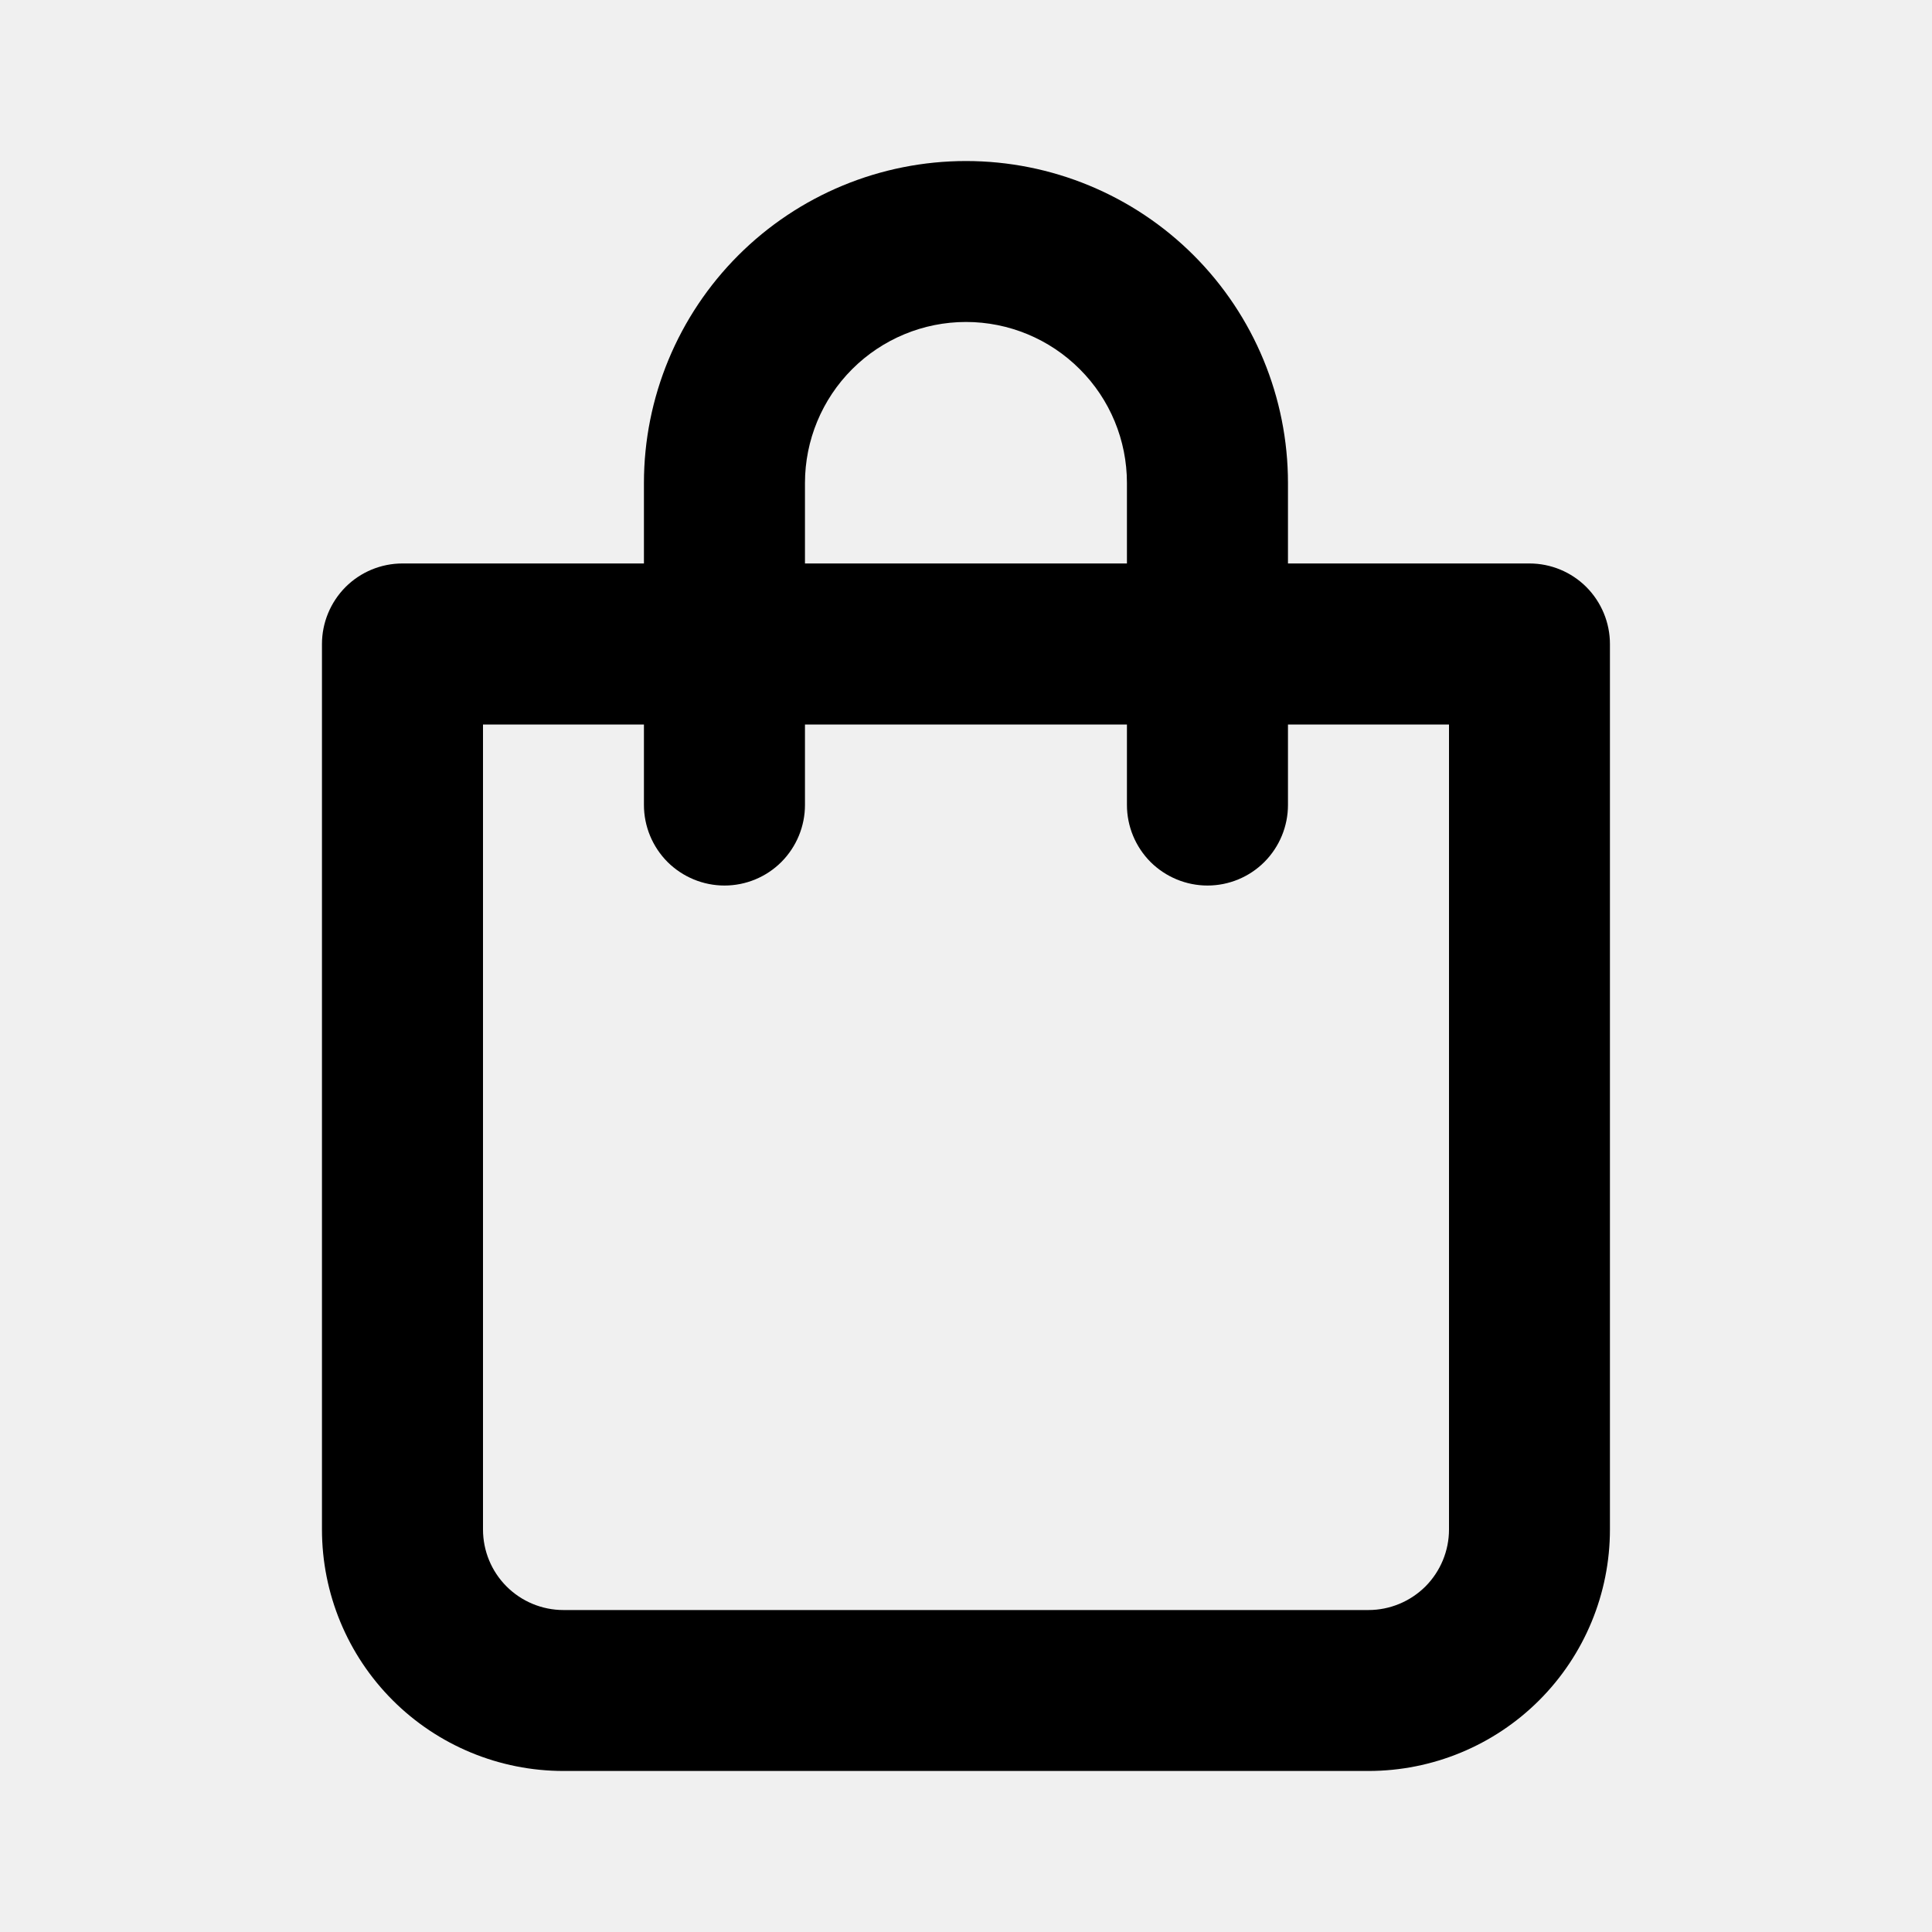
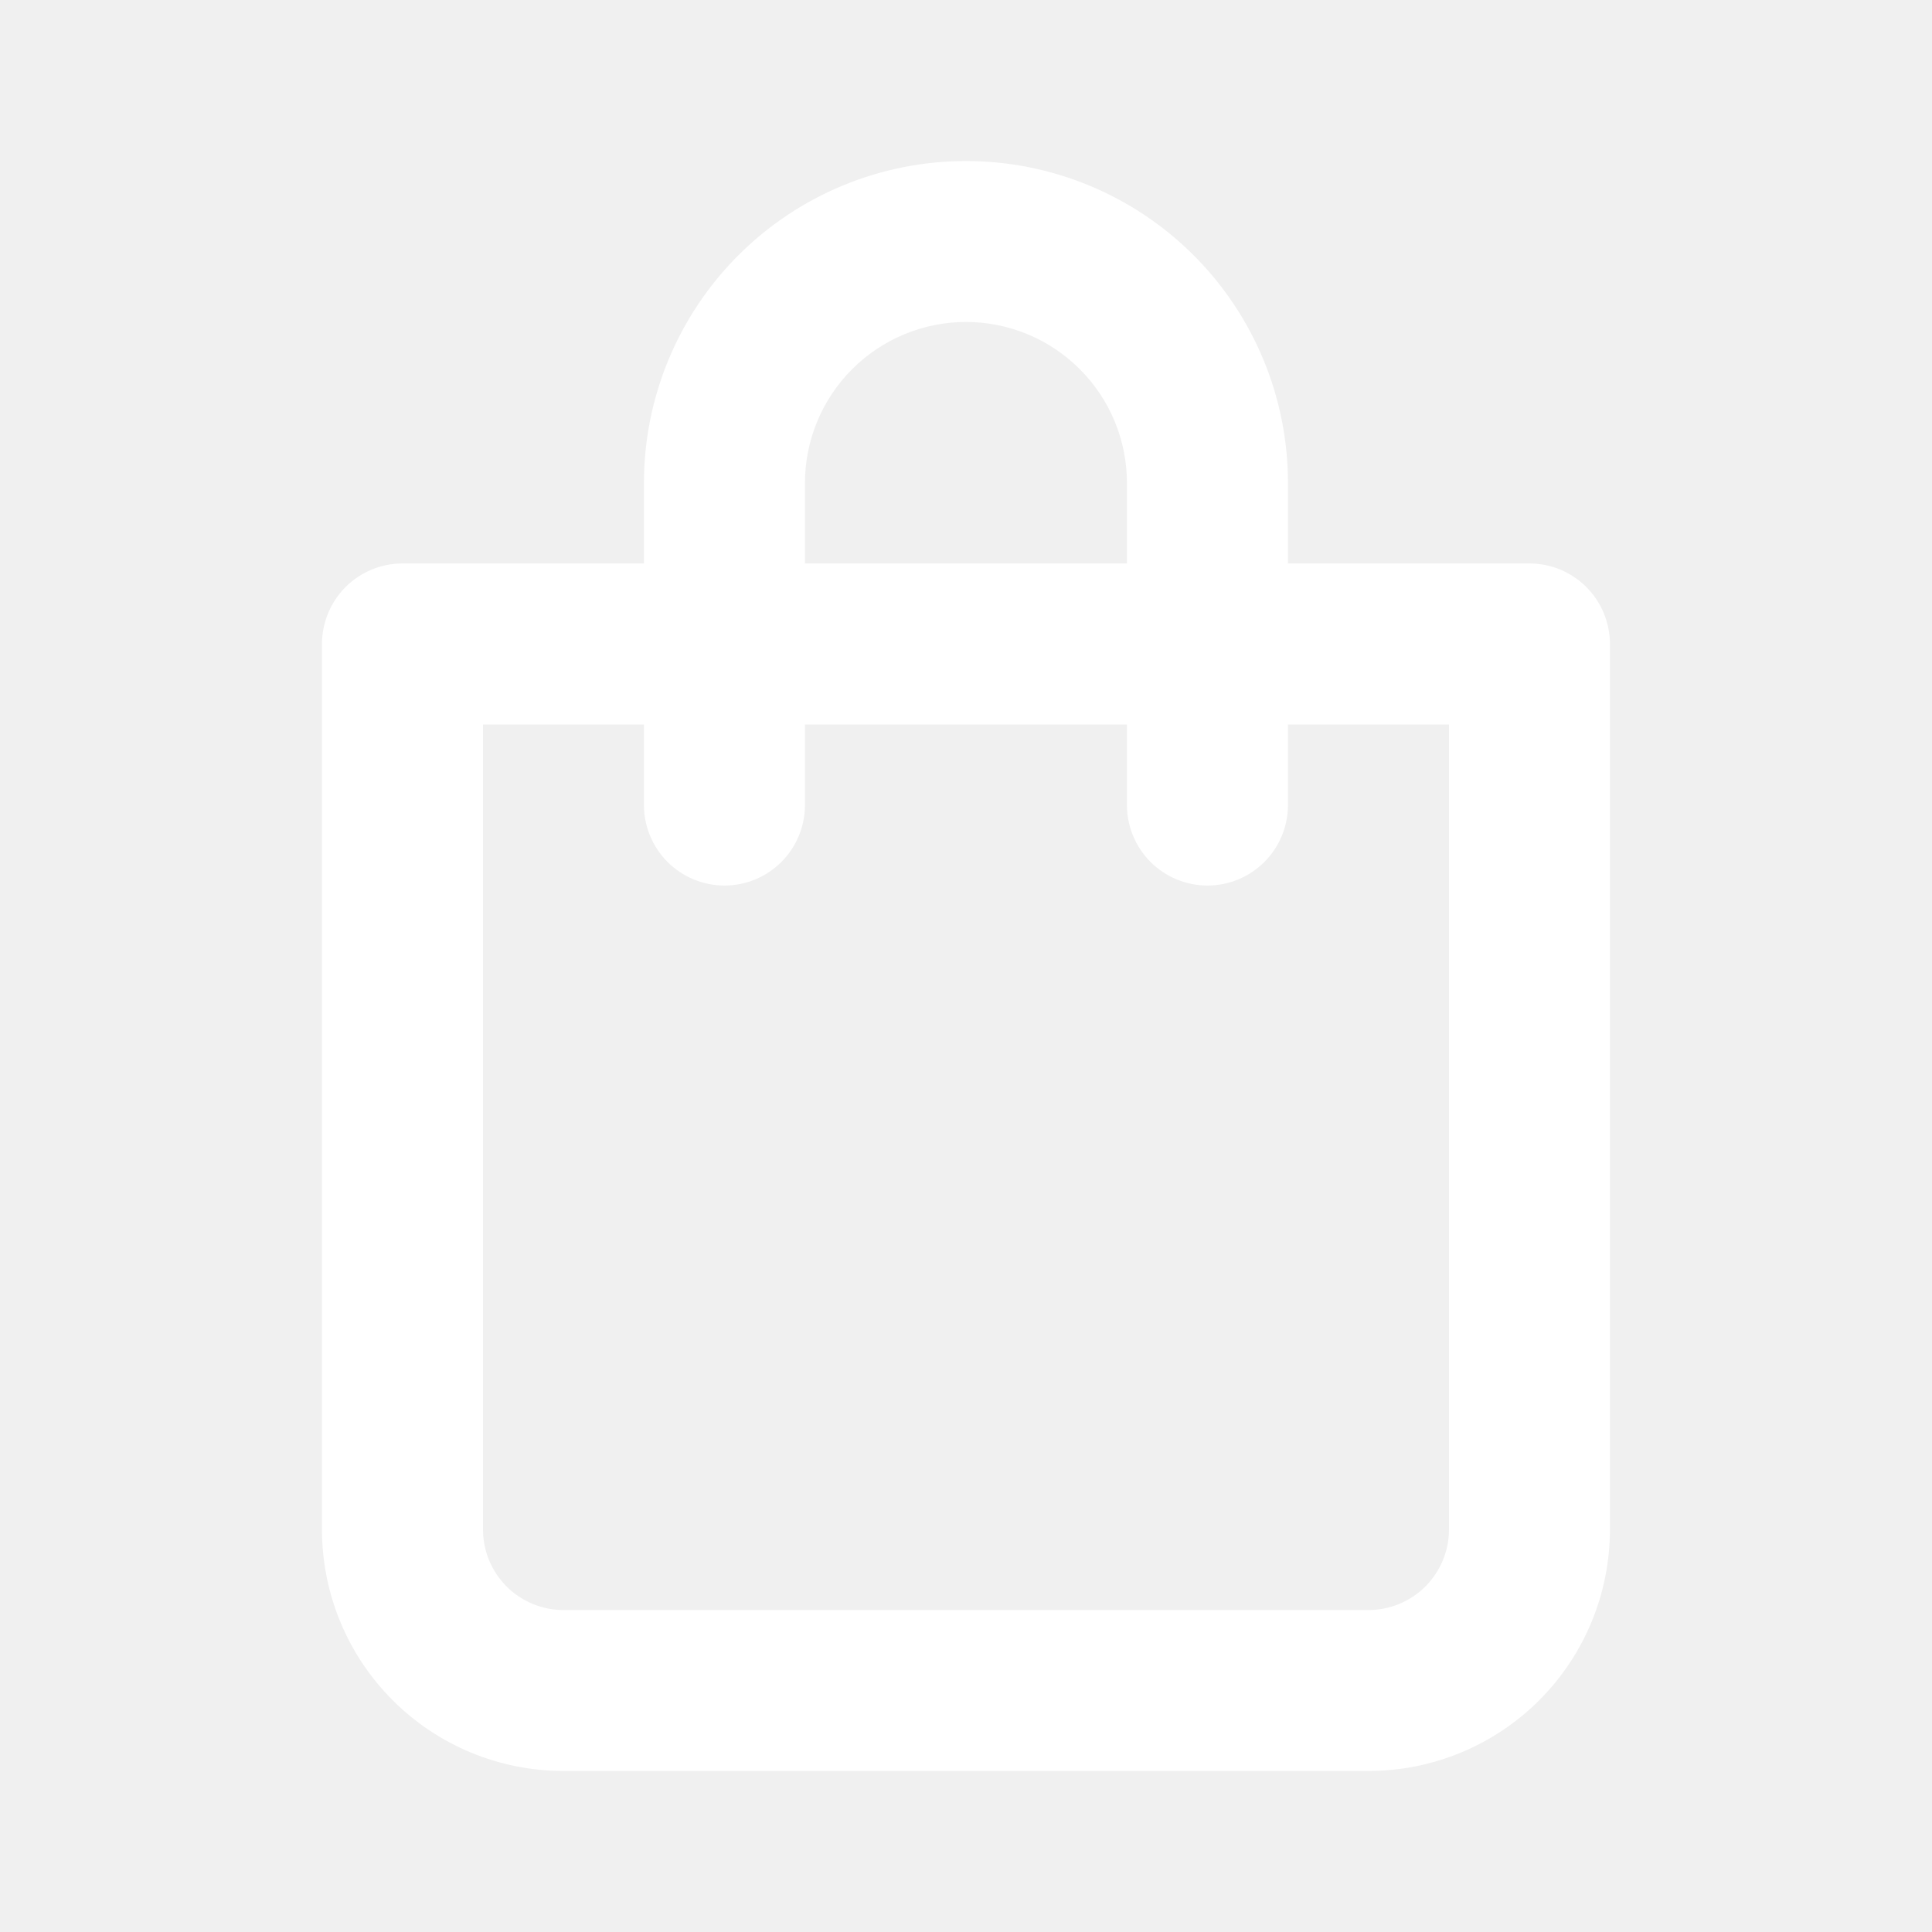
<svg xmlns="http://www.w3.org/2000/svg" width="20" height="20" viewBox="0 0 20 20" id="tasche">
-   <path d="M15.833 5.833H13.333V5C13.333 4.116 12.982 3.268 12.357 2.643C11.732 2.018 10.884 1.667 10 1.667C9.116 1.667 8.268 2.018 7.643 2.643C7.018 3.268 6.666 4.116 6.666 5V5.833H4.166C3.945 5.833 3.733 5.921 3.577 6.077C3.421 6.234 3.333 6.446 3.333 6.667V15.833C3.333 16.496 3.596 17.132 4.065 17.601C4.534 18.07 5.17 18.333 5.833 18.333H14.166C14.829 18.333 15.465 18.07 15.934 17.601C16.403 17.132 16.666 16.496 16.666 15.833V6.667C16.666 6.446 16.578 6.234 16.422 6.077C16.266 5.921 16.054 5.833 15.833 5.833ZM8.333 5C8.333 4.558 8.509 4.134 8.821 3.822C9.134 3.509 9.558 3.333 10 3.333C10.442 3.333 10.866 3.509 11.178 3.822C11.491 4.134 11.666 4.558 11.666 5V5.833H8.333V5ZM15 15.833C15 16.054 14.912 16.266 14.756 16.423C14.599 16.579 14.387 16.667 14.166 16.667H5.833C5.612 16.667 5.4 16.579 5.244 16.423C5.087 16.266 5 16.054 5 15.833V7.5H6.666V8.333C6.666 8.554 6.754 8.766 6.91 8.923C7.067 9.079 7.279 9.167 7.5 9.167C7.721 9.167 7.933 9.079 8.089 8.923C8.245 8.766 8.333 8.554 8.333 8.333V7.5H11.666V8.333C11.666 8.554 11.754 8.766 11.91 8.923C12.067 9.079 12.279 9.167 12.5 9.167C12.721 9.167 12.933 9.079 13.089 8.923C13.245 8.766 13.333 8.554 13.333 8.333V7.5H15V15.833Z" />
+   <path fill="#fff" d="M15.833 5.833H13.333V5C13.333 4.116 12.982 3.268 12.357 2.643C11.732 2.018 10.884 1.667 10 1.667C9.116 1.667 8.268 2.018 7.643 2.643C7.018 3.268 6.666 4.116 6.666 5V5.833H4.166C3.945 5.833 3.733 5.921 3.577 6.077C3.421 6.234 3.333 6.446 3.333 6.667V15.833C3.333 16.496 3.596 17.132 4.065 17.601C4.534 18.07 5.17 18.333 5.833 18.333H14.166C14.829 18.333 15.465 18.07 15.934 17.601C16.403 17.132 16.666 16.496 16.666 15.833V6.667C16.666 6.446 16.578 6.234 16.422 6.077C16.266 5.921 16.054 5.833 15.833 5.833ZM8.333 5C8.333 4.558 8.509 4.134 8.821 3.822C9.134 3.509 9.558 3.333 10 3.333C10.442 3.333 10.866 3.509 11.178 3.822C11.491 4.134 11.666 4.558 11.666 5V5.833H8.333V5ZM15 15.833C15 16.054 14.912 16.266 14.756 16.423C14.599 16.579 14.387 16.667 14.166 16.667H5.833C5.612 16.667 5.4 16.579 5.244 16.423C5.087 16.266 5 16.054 5 15.833V7.5H6.666V8.333C6.666 8.554 6.754 8.766 6.91 8.923C7.067 9.079 7.279 9.167 7.5 9.167C7.721 9.167 7.933 9.079 8.089 8.923C8.245 8.766 8.333 8.554 8.333 8.333V7.5H11.666V8.333C11.666 8.554 11.754 8.766 11.91 8.923C12.067 9.079 12.279 9.167 12.5 9.167C12.721 9.167 12.933 9.079 13.089 8.923C13.245 8.766 13.333 8.554 13.333 8.333V7.5H15V15.833Z" />
</svg>
